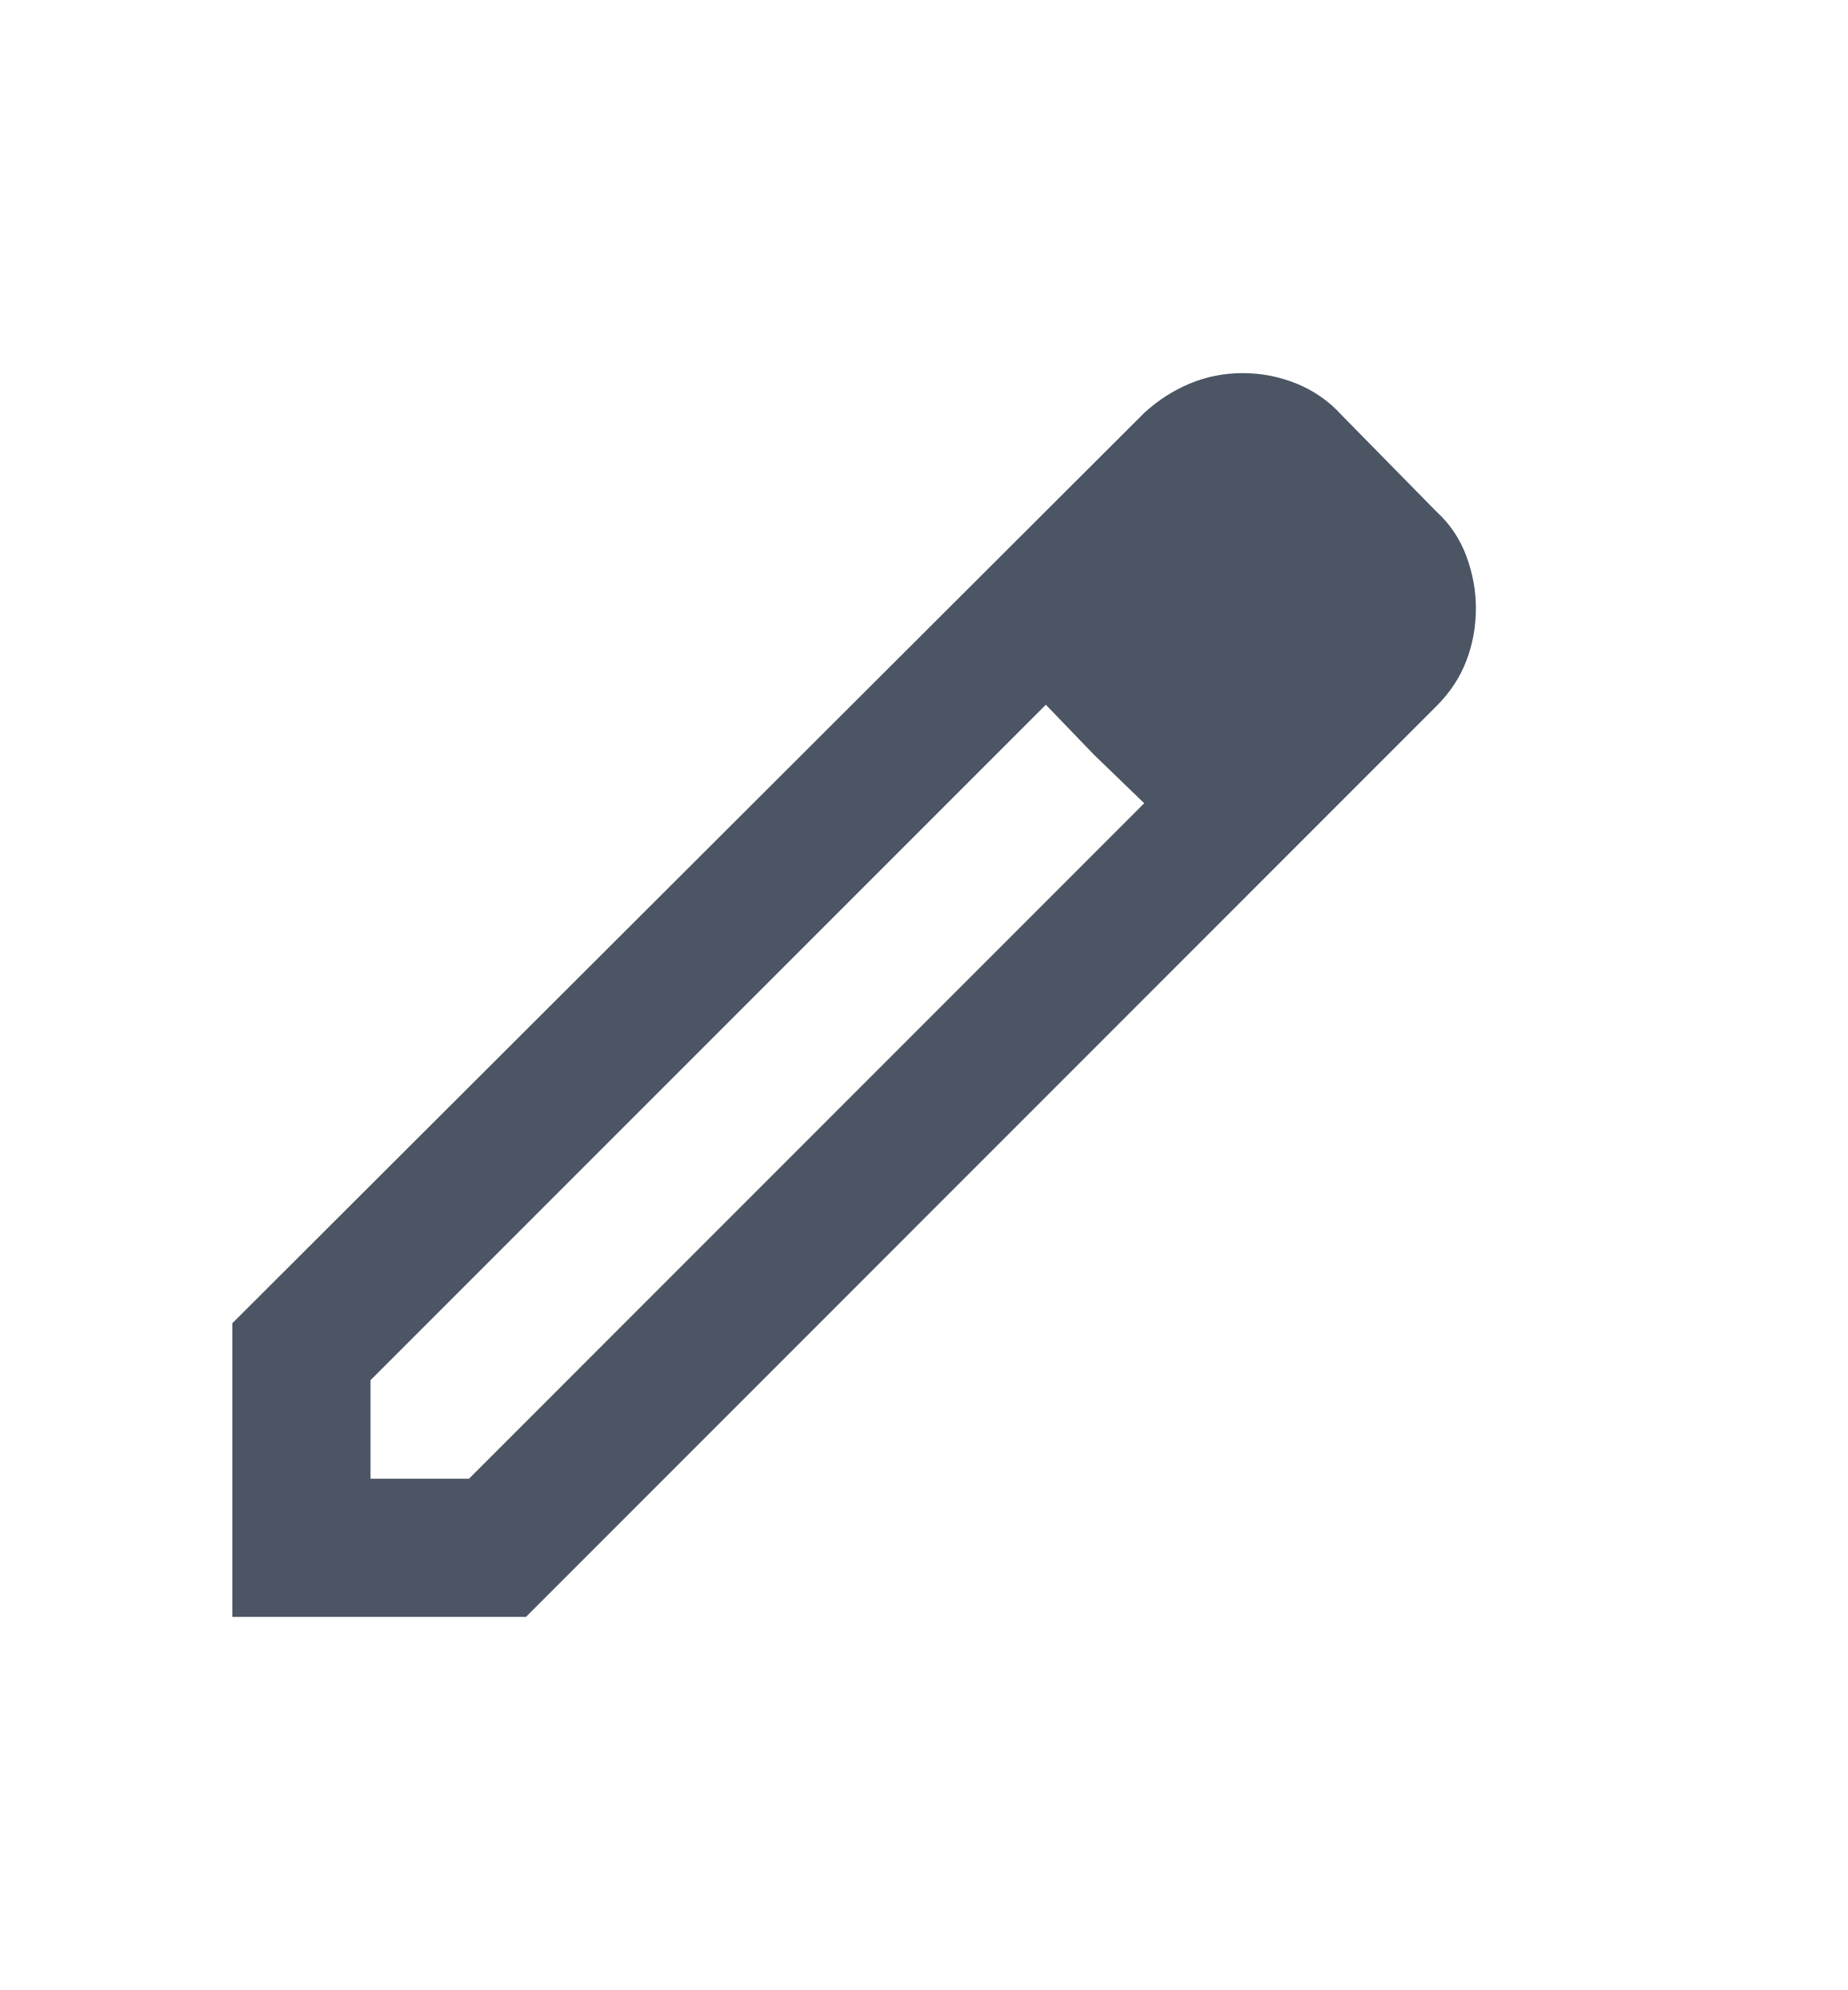
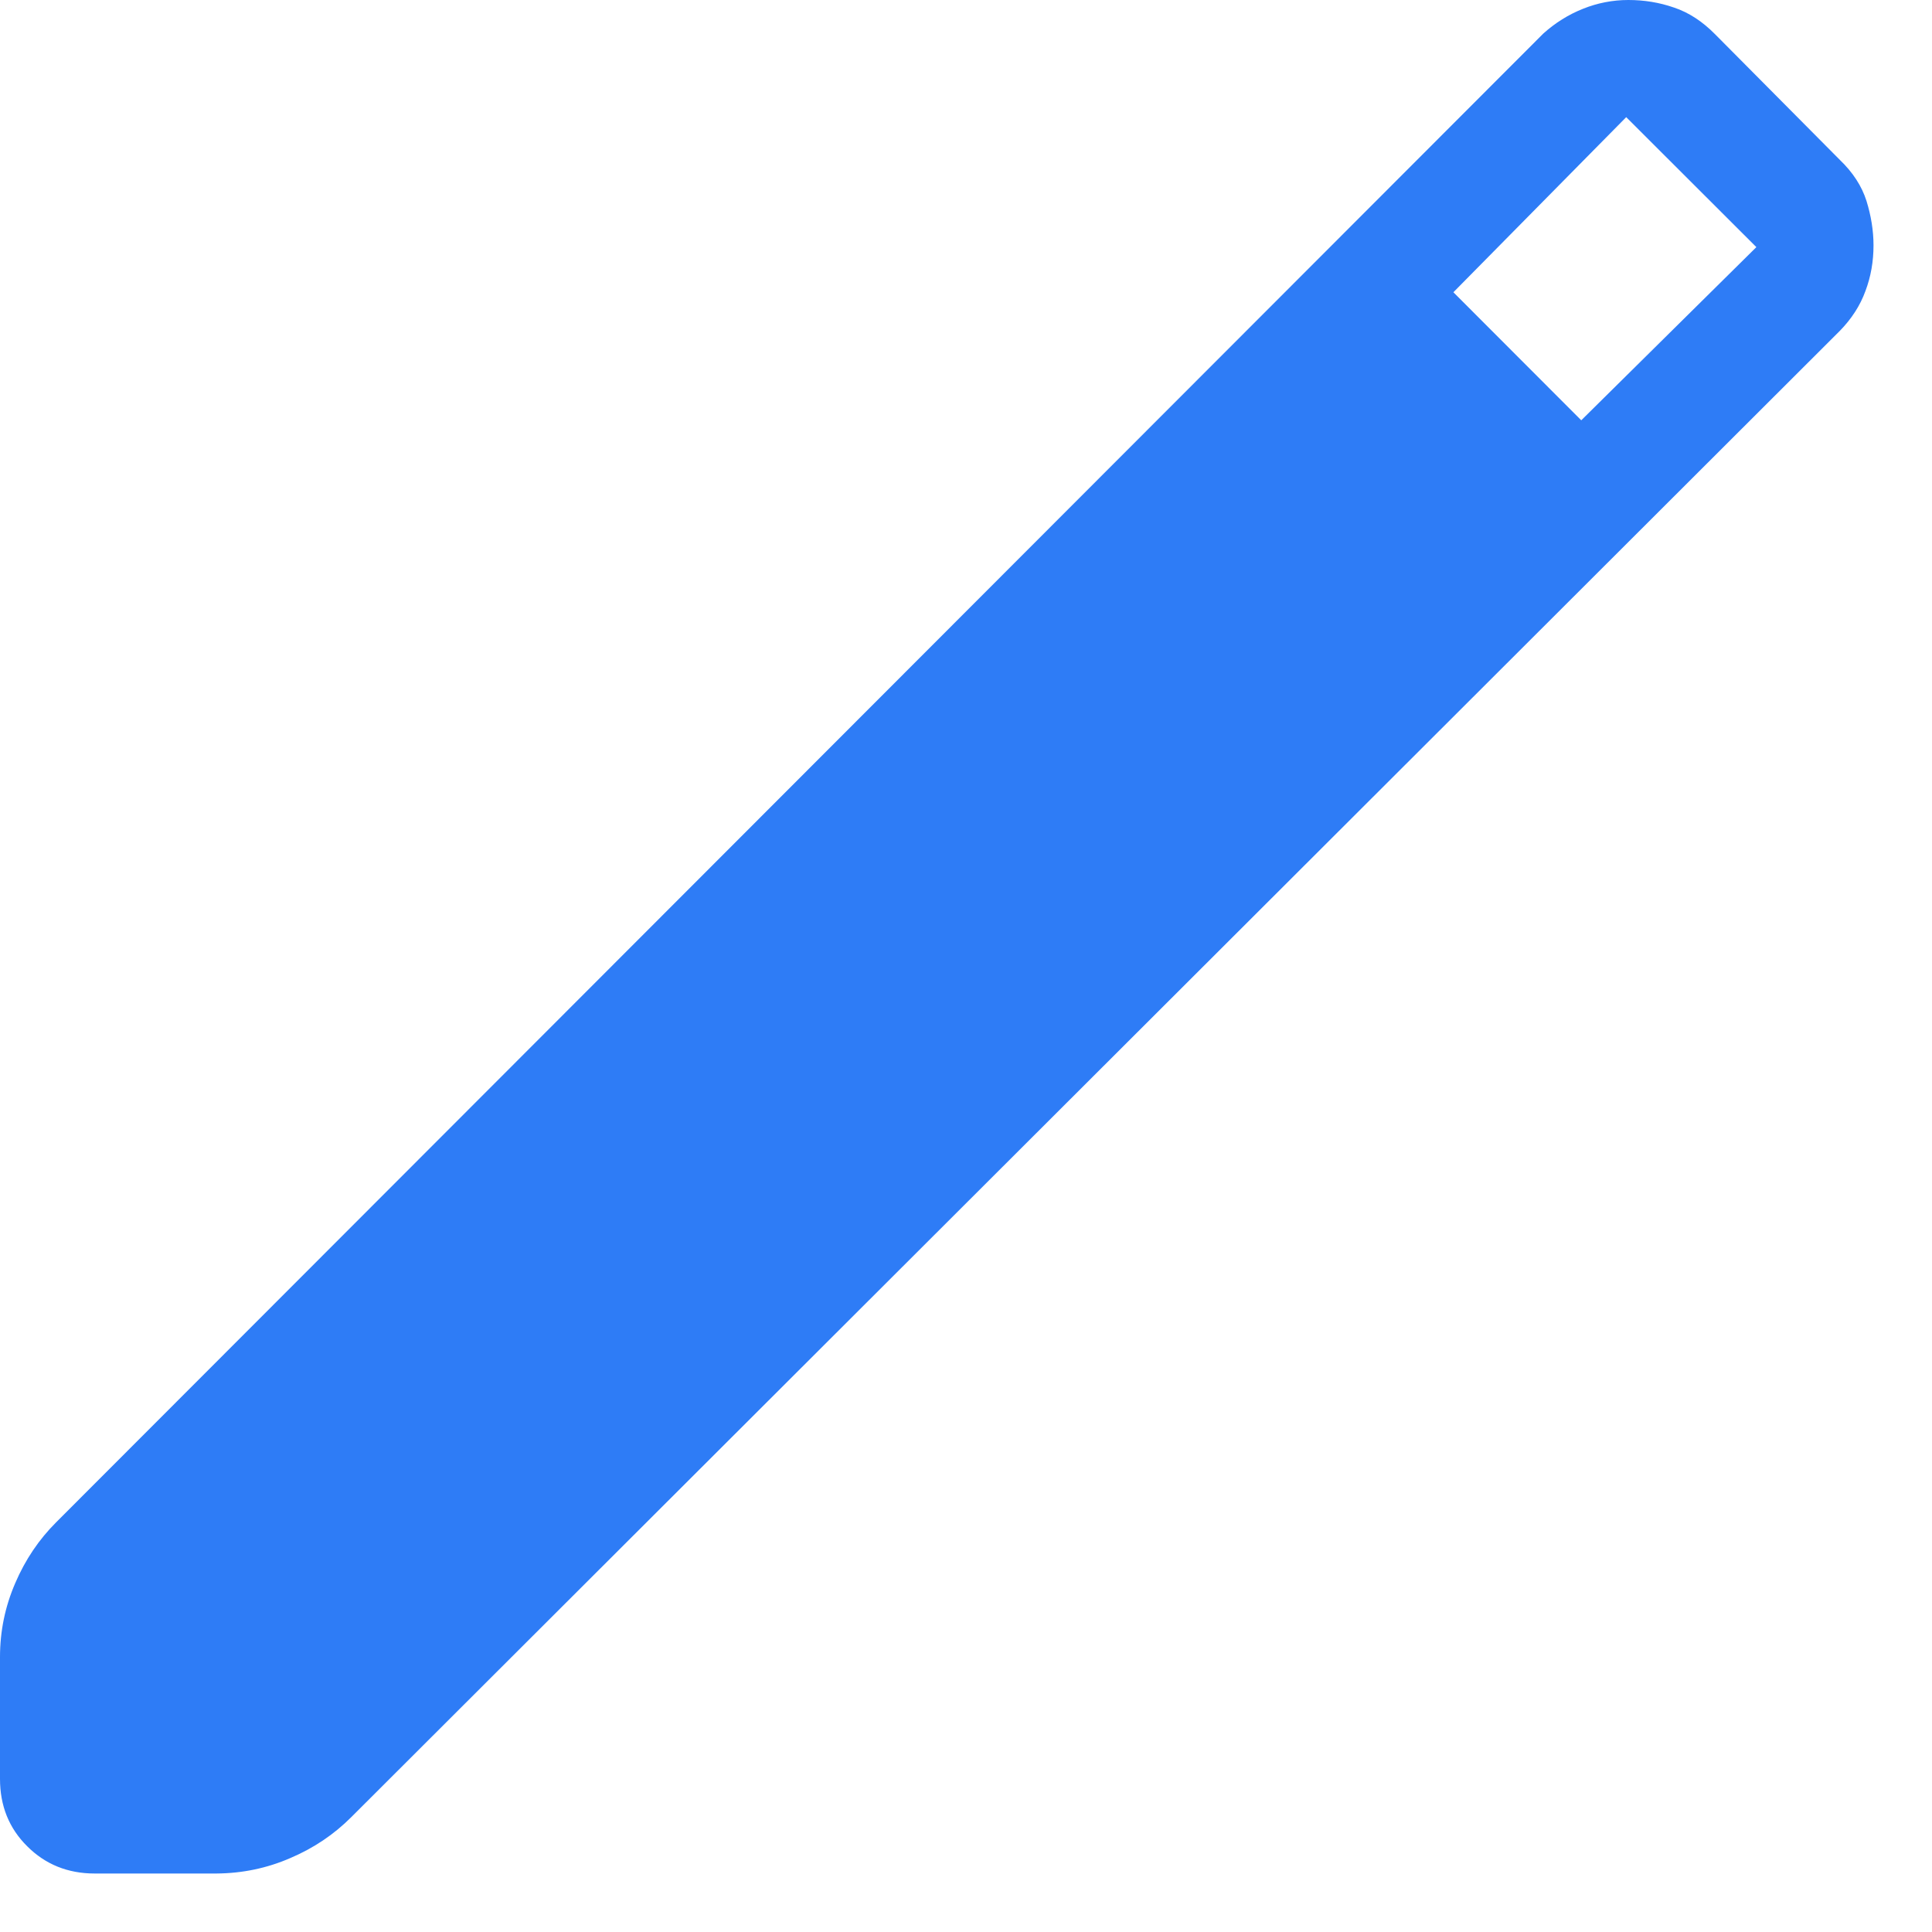
- <svg xmlns="http://www.w3.org/2000/svg" width="13" height="14" viewBox="0 0 13 14" fill="none">
-   <path d="M2.607 10.403H3.3L8.051 5.651L7.359 4.958L2.607 9.71V10.403ZM1.635 11.375V9.309L8.051 2.905C8.149 2.815 8.256 2.747 8.373 2.698C8.491 2.649 8.615 2.625 8.744 2.625C8.874 2.625 8.999 2.649 9.121 2.698C9.242 2.747 9.348 2.819 9.437 2.917L10.105 3.597C10.203 3.686 10.273 3.792 10.318 3.913C10.363 4.035 10.385 4.156 10.385 4.278C10.385 4.407 10.363 4.531 10.318 4.648C10.273 4.766 10.203 4.873 10.105 4.97L3.701 11.375H1.635ZM7.699 5.311L7.359 4.958L8.051 5.651L7.699 5.311Z" fill="#4B5563" />
+ <svg xmlns="http://www.w3.org/2000/svg" width="11" height="11" viewBox="0 0 11 11" fill="none">
+   <path d="M0.539 10.667C0.386 10.667 0.258 10.615 0.155 10.512C0.051 10.409 -0 10.281 2.84901e-06 10.128V9.435C2.84901e-06 9.287 0.029 9.147 0.087 9.013C0.144 8.88 0.222 8.765 0.319 8.668L8.787 0.191C8.855 0.13 8.93 0.083 9.013 0.05C9.095 0.017 9.182 0 9.271 0C9.361 0 9.448 0.014 9.531 0.043C9.615 0.071 9.693 0.122 9.765 0.195L10.476 0.911C10.549 0.981 10.6 1.059 10.627 1.144C10.653 1.228 10.667 1.313 10.667 1.397C10.667 1.488 10.652 1.575 10.621 1.657C10.591 1.74 10.542 1.815 10.476 1.883L1.999 10.347C1.902 10.444 1.787 10.522 1.653 10.579C1.52 10.637 1.379 10.666 1.232 10.667H0.539ZM9.003 2.393L10 1.407L9.259 0.667L8.275 1.664L9.003 2.393Z" fill="#2E7CF6" />
</svg>
